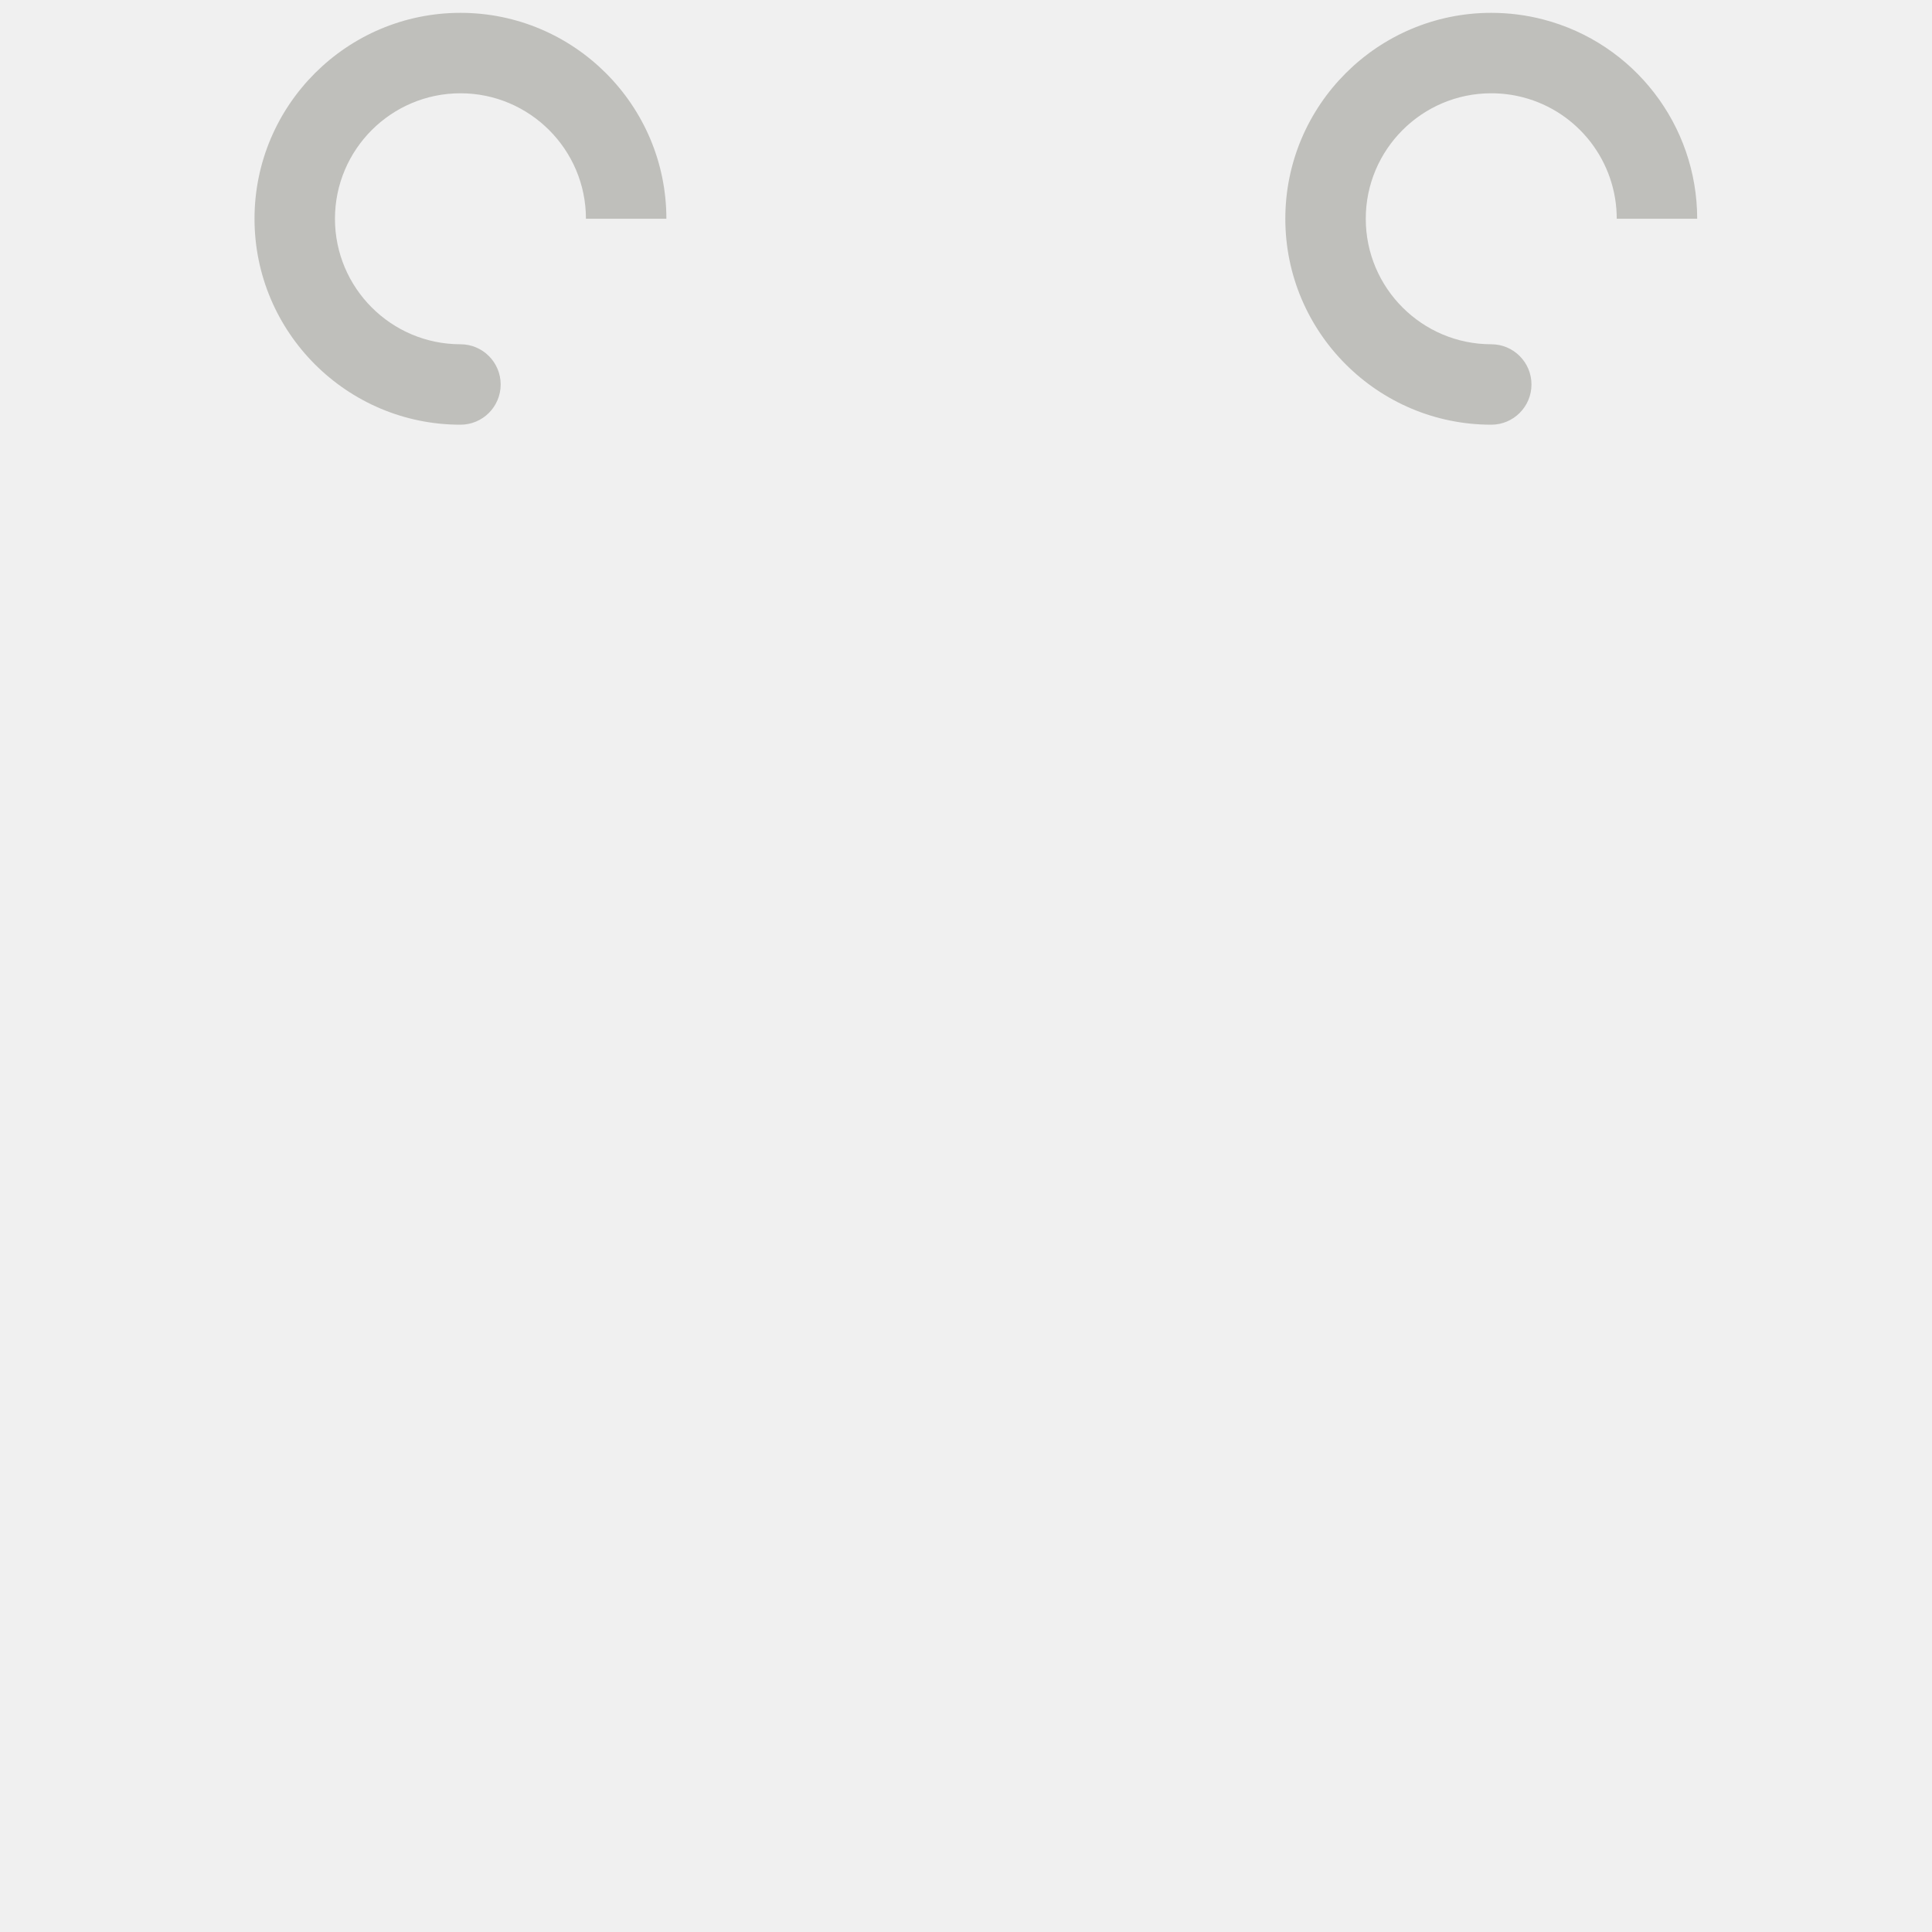
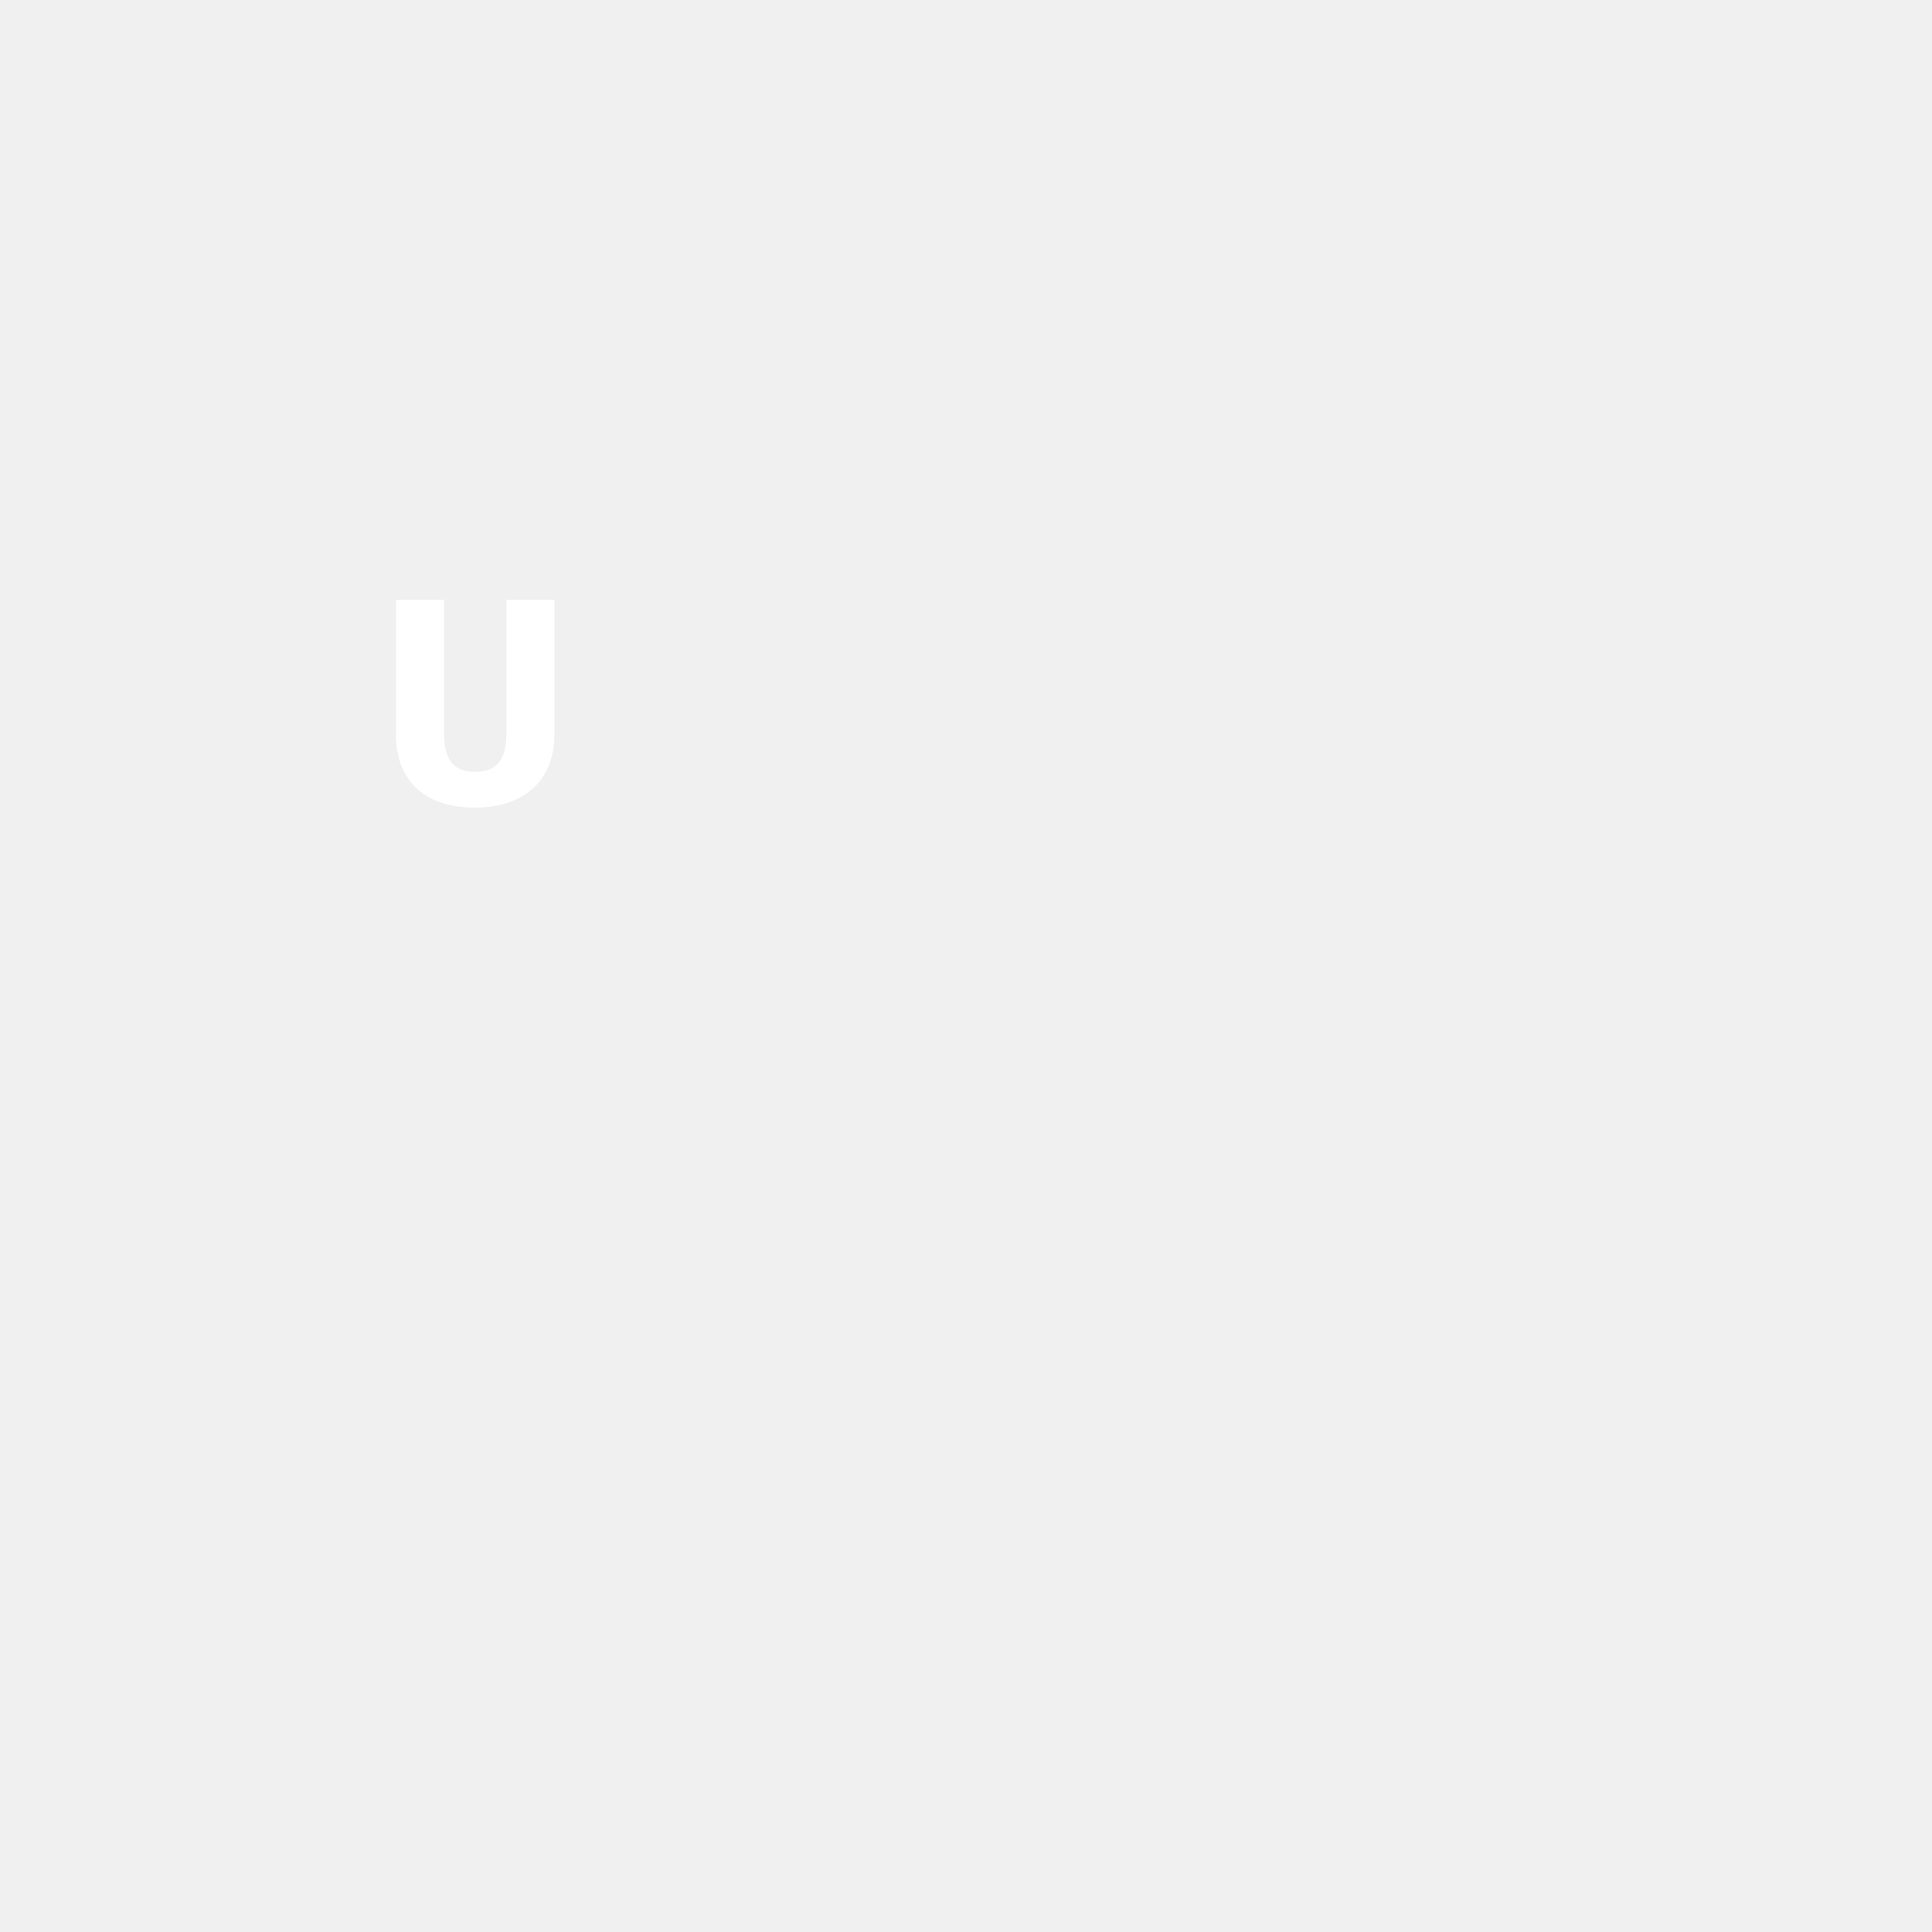
<svg xmlns="http://www.w3.org/2000/svg" version="1.1" x="0px" y="0px" viewBox="0 0 512 512" enable-background="new 0 0 512 512" xml:space="preserve">
  <g id="Layer_8">
-     <path fill="#BFBFBB" d="M176.598,57.977H155.28c0-18.337-14.918-33.256-33.256-33.256S88.768,39.639,88.768,57.977   s14.919,33.256,33.256,33.256c5.887,0,10.659,4.772,10.659,10.659s-4.772,10.659-10.659,10.659   c-30.092,0-54.574-24.481-54.574-54.573c0-30.092,24.481-54.574,54.574-54.574C152.116,3.403,176.598,27.884,176.598,57.977z    M409.013,5.169L409.013,5.169C409.012,5.169,409.012,5.169,409.013,5.169c-4.491-1.172-9.14-1.766-13.815-1.766   c-30.092,0-54.574,24.481-54.574,54.574c0,30.092,24.482,54.573,54.574,54.573c5.887,0,10.659-4.772,10.659-10.659   s-4.772-10.659-10.659-10.659c-18.338,0-33.256-14.918-33.256-33.256s14.918-33.256,33.256-33.256c2.86,0,5.697,0.362,8.431,1.076   l0,0c14.617,3.815,24.825,17.048,24.825,32.181h21.318C449.771,33.148,433.011,11.433,409.013,5.169z" />
+     <path fill="#FFFFFF" d="M146.924,194.864c0,10.858-6.98,19.156-21.018,19.156s-20.941-7.833-20.941-19.156v-35.908h12.72v35.366   c0,6.903,2.481,10.237,8.221,10.237c5.817,0,8.298-3.335,8.298-10.237v-35.366h12.72V194.864z" />
  </g>
  <g id="Layer_1">
</g>
</svg>
